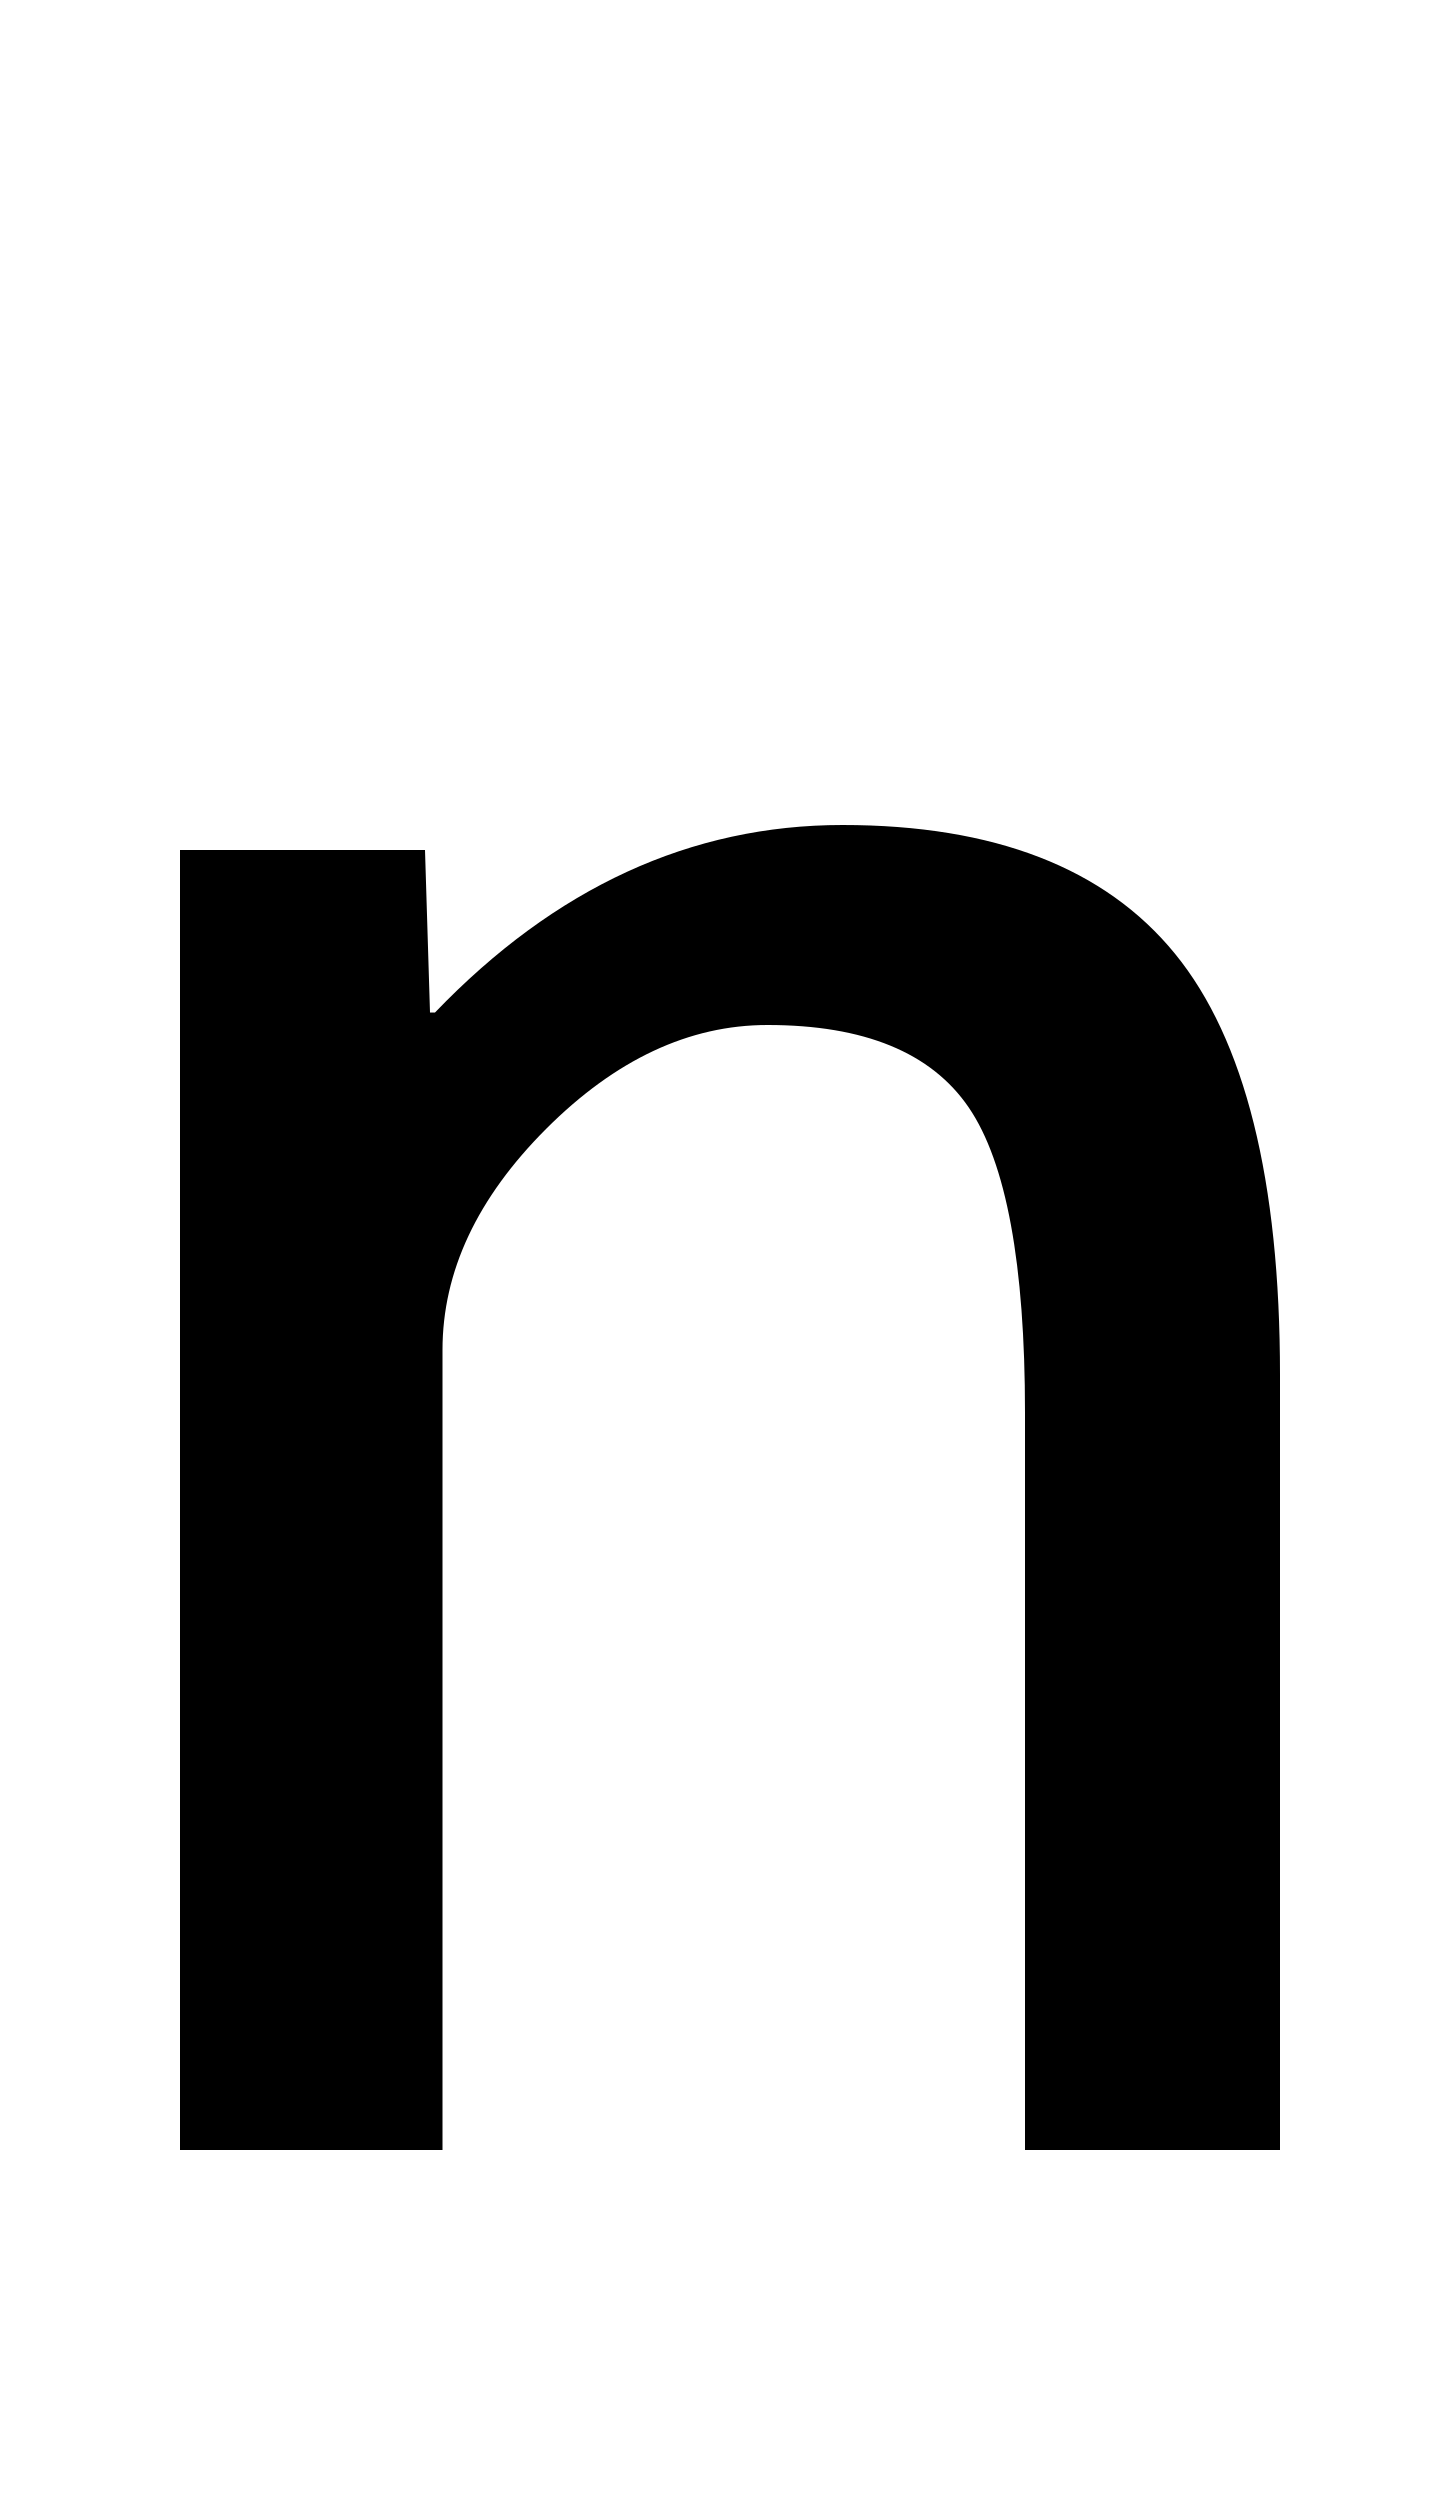
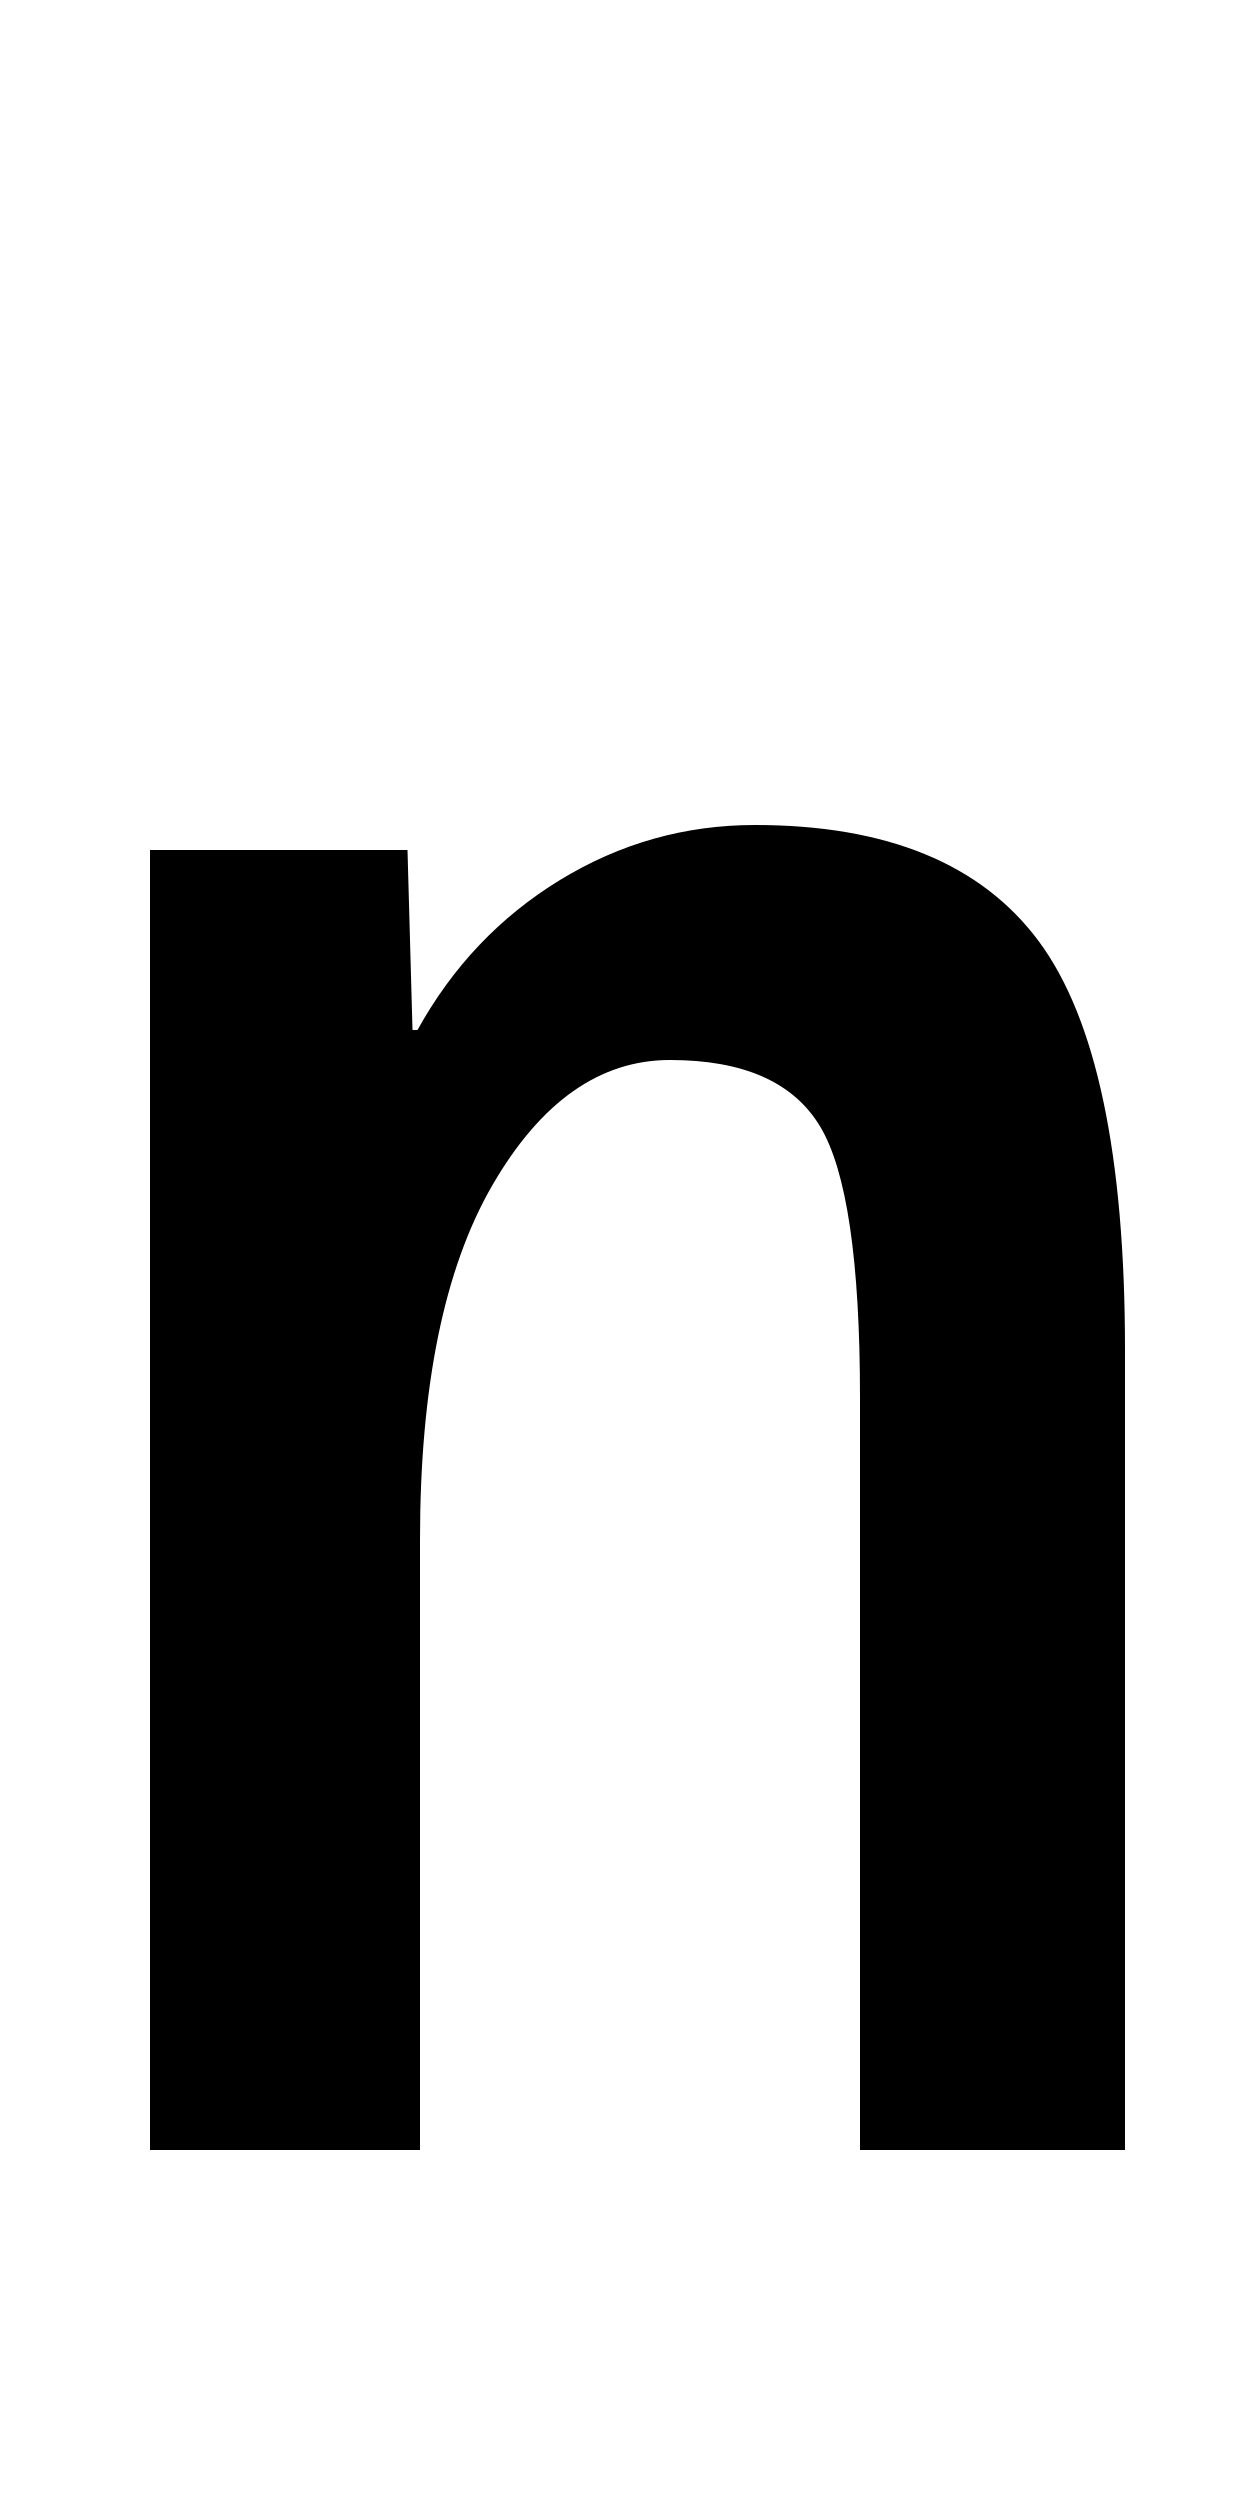
- <svg xmlns="http://www.w3.org/2000/svg" viewBox="0 -860 579 1000">
-   <path d="M174 455Q246 530 337.0 530.0Q428 530 470.0 478.5Q512 427 512 310V0H410V295Q410 384 387.5 417.0Q365 450 307 450Q260 450 218.5 408.5Q177 367 177 320V0H72V520H170L172 455H174Z" transform="scale(1, -1)" />
+ <svg xmlns="http://www.w3.org/2000/svg" viewBox="0 -860 500 1000">
+   <path d="M268 436Q226 436 197.0 386.0Q168 336 168 244V0H60V520H163L165 448H167Q188 486 224.0 508.0Q260 530 302 530Q381 530 415.5 483.5Q450 437 450 320V0H344V301Q344 383 328.0 409.5Q312 436 268 436Z" transform="scale(1, -1)" />
</svg>
